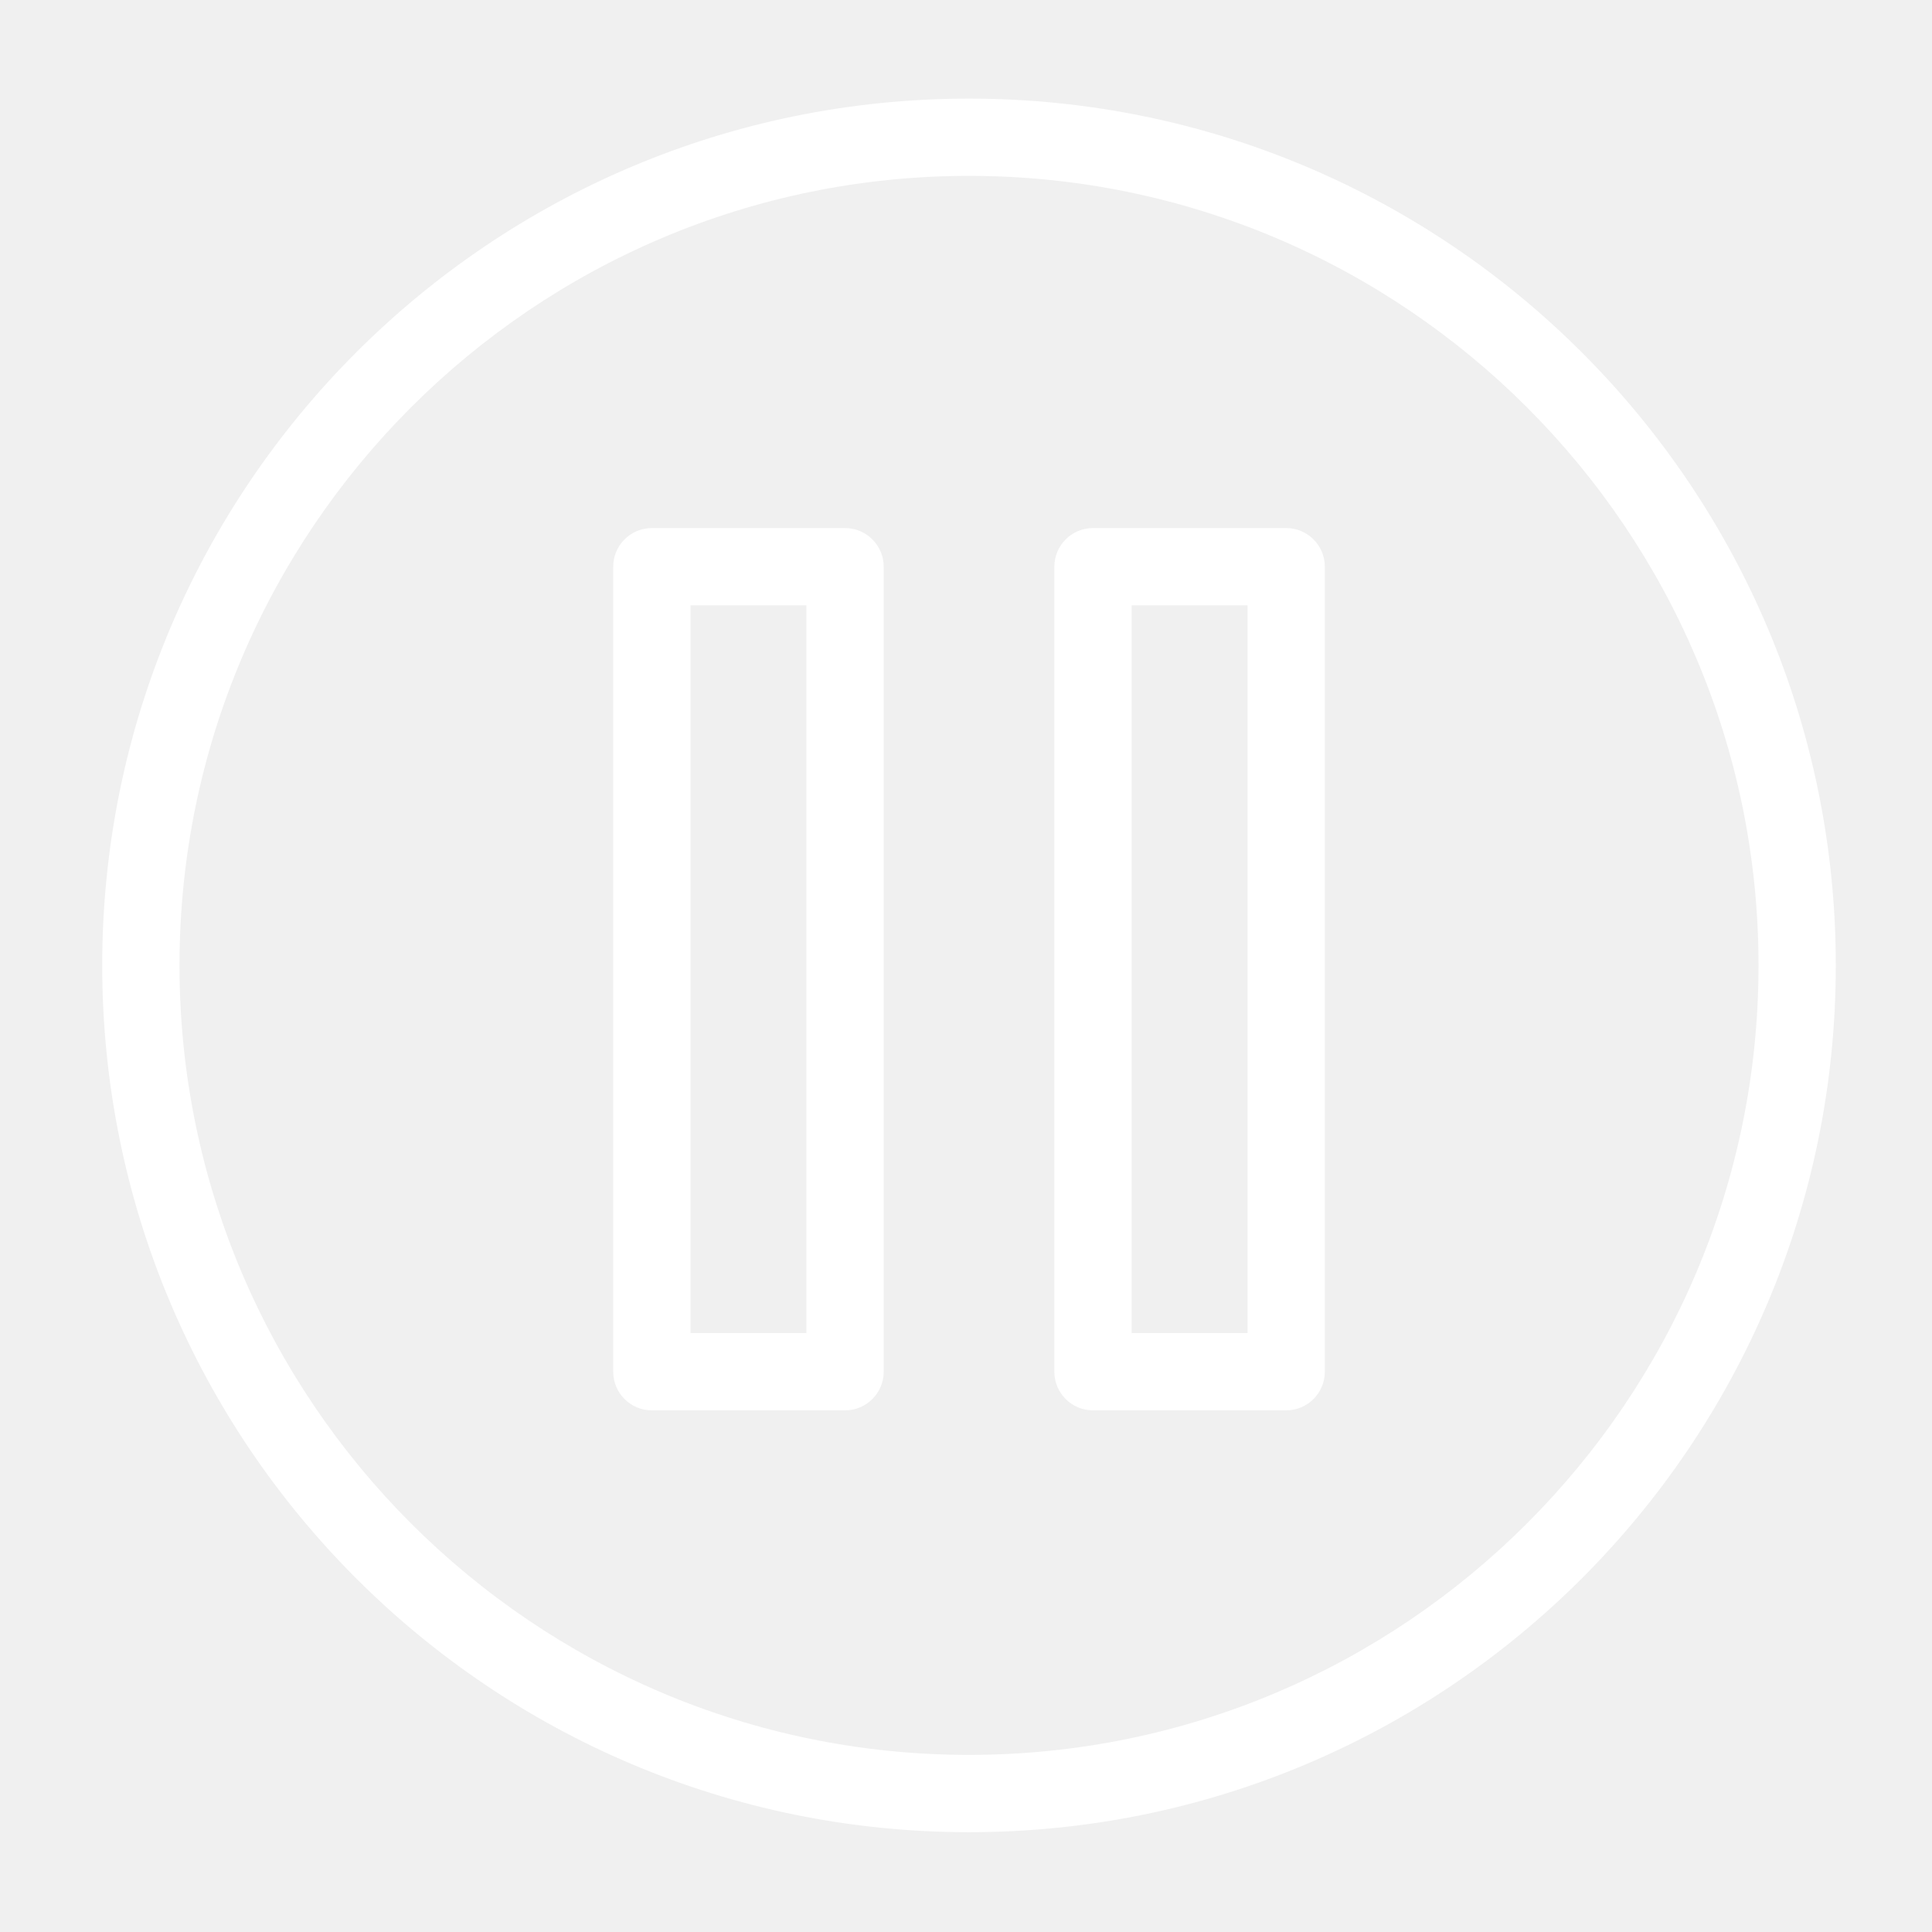
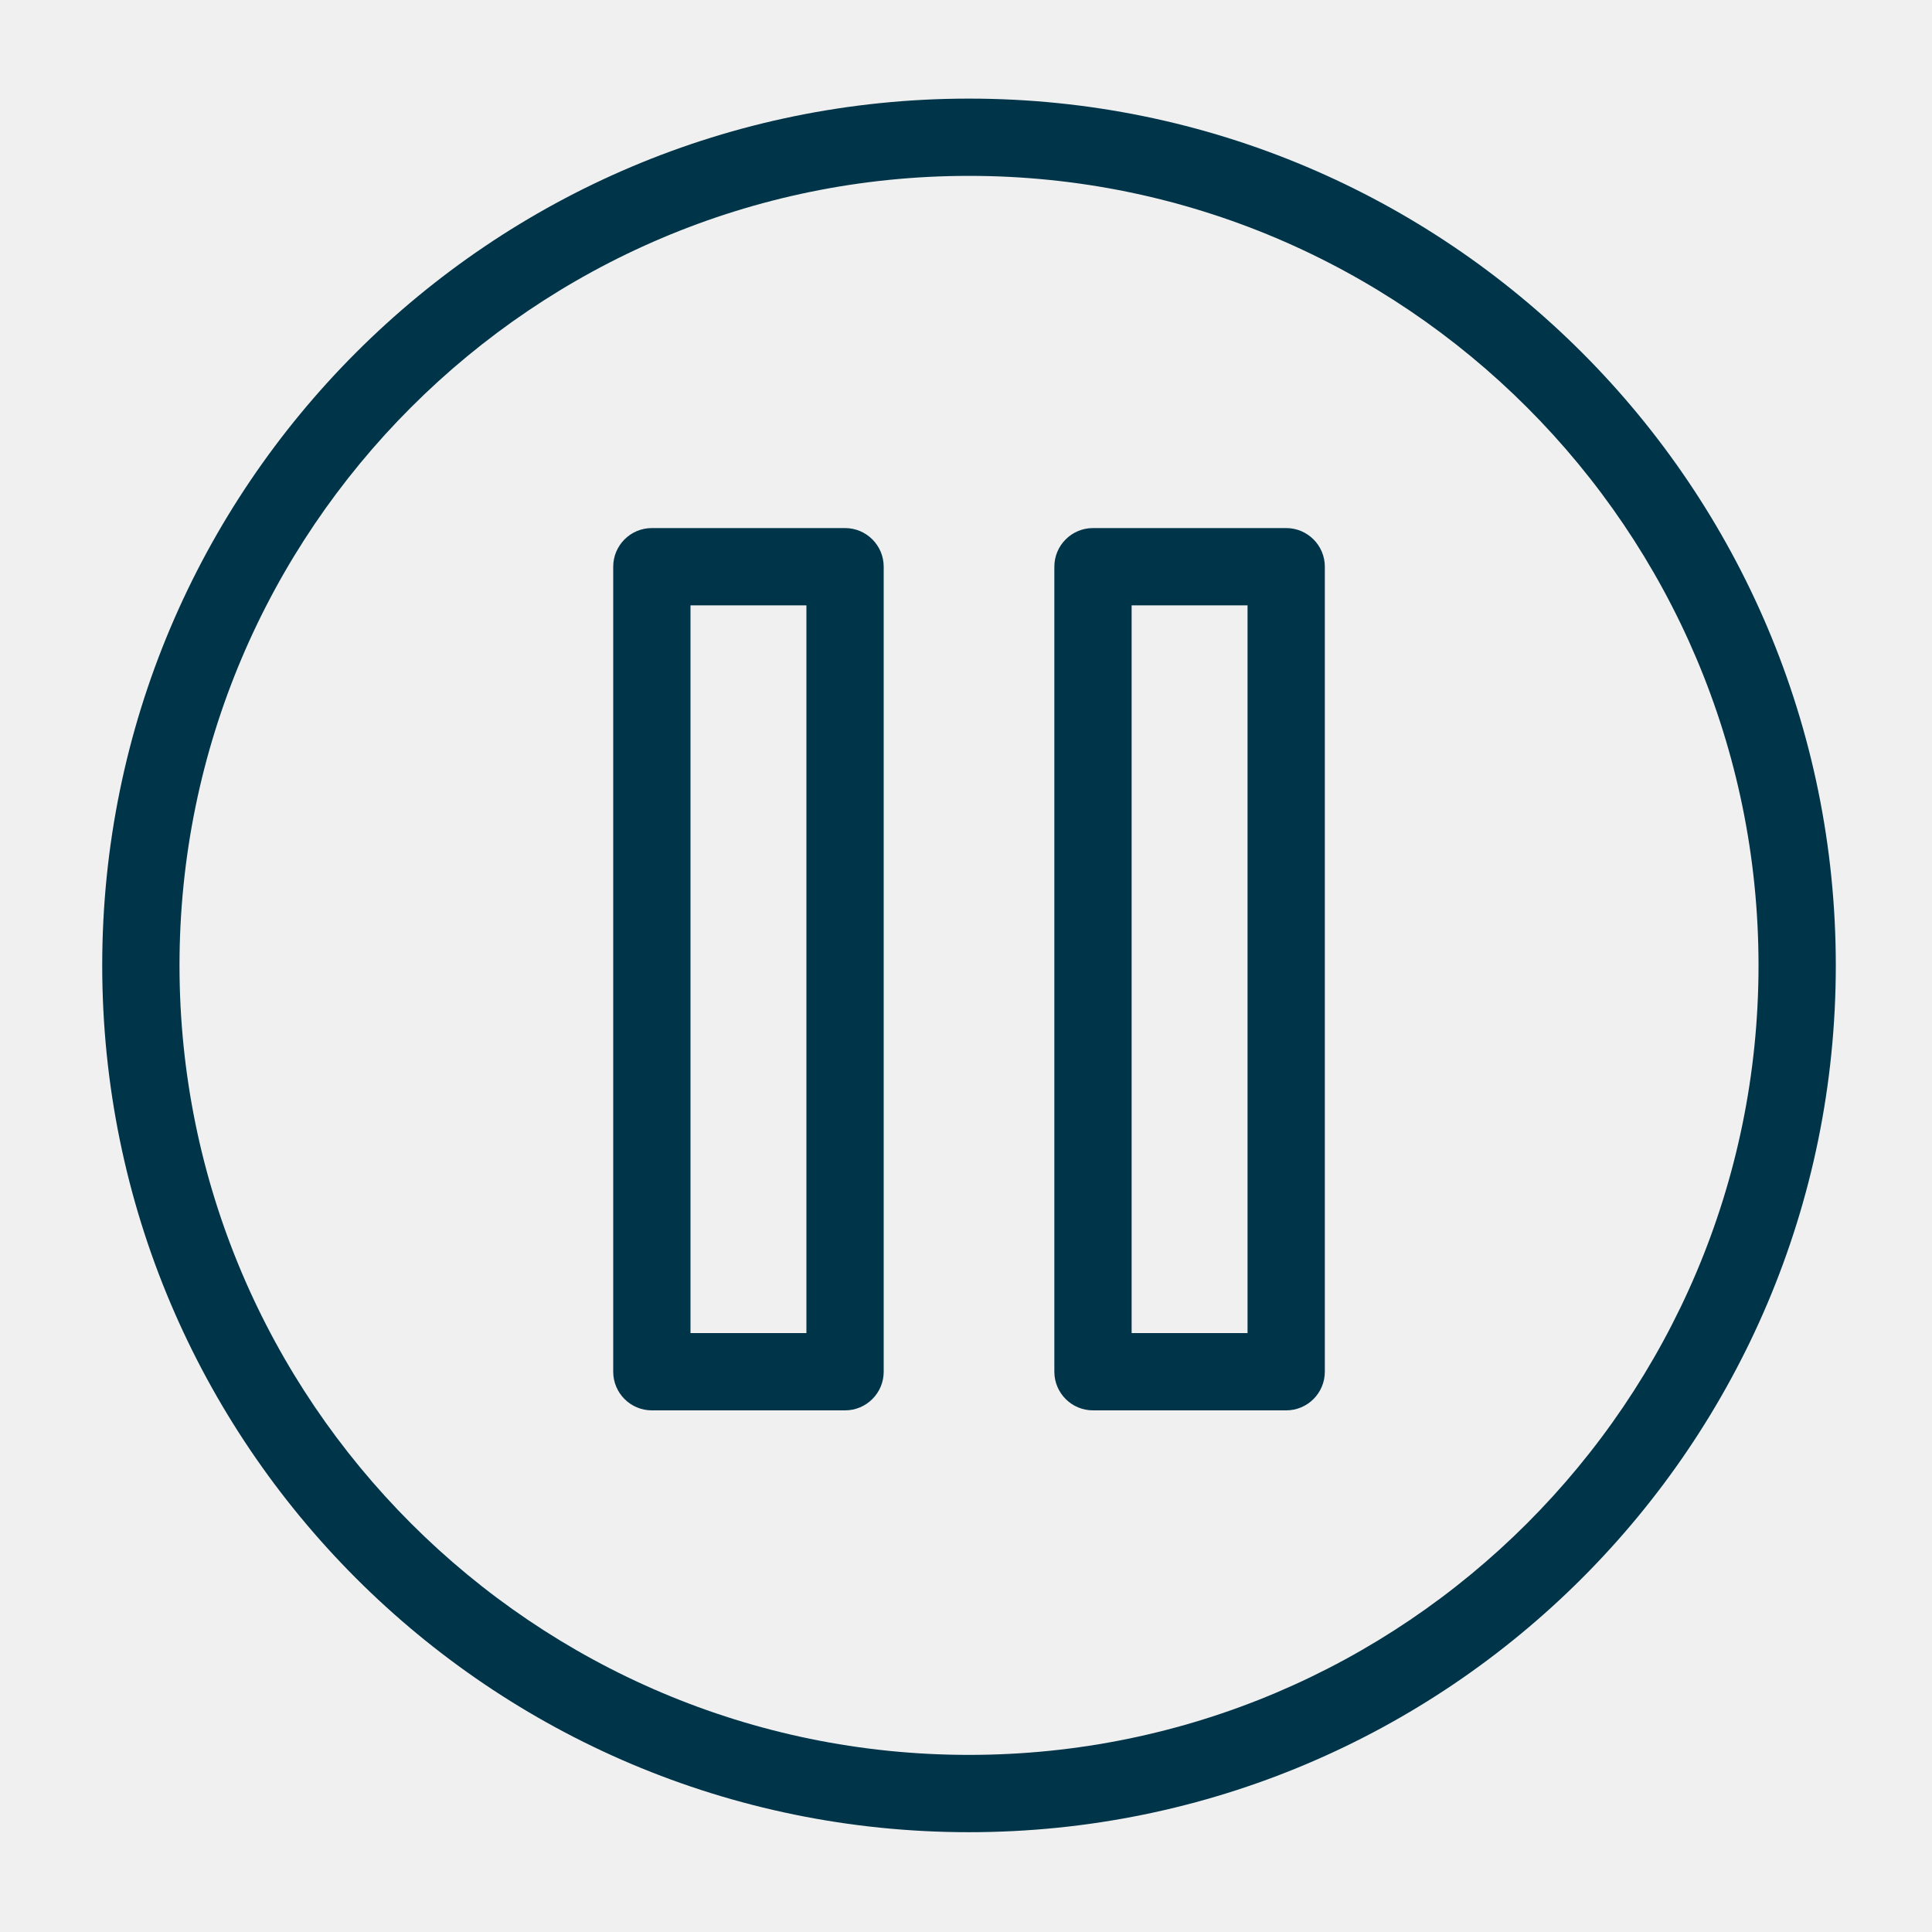
<svg xmlns="http://www.w3.org/2000/svg" version="1.1" x="0px" y="0px" viewBox="0 0 100 100" enable-background="new 0 0 100 100" xml:space="preserve">
  <g>
-     <path d="M43.74,27.333h-10c-1.104,0-2,0.896-2,2V71c0,1.104,0.896,2,2,2h10c1.104,0,2-0.896,2-2V29.333   C45.74,28.229,44.844,27.333,43.74,27.333z M41.74,69h-6V31.333h6V69z M66.573,27.333h-10c-1.104,0-2,0.896-2,2V71   c0,1.104,0.896,2,2,2h10c1.104,0,2-0.896,2-2V29.333C68.573,28.229,67.677,27.333,66.573,27.333z M64.573,69h-6V31.333h6V69z    M50.156,5.104c-24.778,0-44.865,20.087-44.865,44.865s20.087,44.865,44.865,44.865s44.865-20.087,44.865-44.865   S74.934,5.104,50.156,5.104z M50.156,90.833c-22.533,0-40.865-18.332-40.865-40.865c0-22.533,18.332-40.865,40.865-40.865   c22.533,0,40.865,18.332,40.865,40.865C91.021,72.502,72.689,90.833,50.156,90.833z" fill="white" />
+     <path d="M43.74,27.333h-10c-1.104,0-2,0.896-2,2V71c0,1.104,0.896,2,2,2h10c1.104,0,2-0.896,2-2V29.333   C45.74,28.229,44.844,27.333,43.74,27.333z M41.74,69h-6V31.333h6V69z M66.573,27.333h-10c-1.104,0-2,0.896-2,2V71   c0,1.104,0.896,2,2,2h10c1.104,0,2-0.896,2-2V29.333C68.573,28.229,67.677,27.333,66.573,27.333z M64.573,69h-6V31.333h6V69z    M50.156,5.104c-24.778,0-44.865,20.087-44.865,44.865s20.087,44.865,44.865,44.865s44.865-20.087,44.865-44.865   S74.934,5.104,50.156,5.104z M50.156,90.833c-22.533,0-40.865-18.332-40.865-40.865c0-22.533,18.332-40.865,40.865-40.865   c22.533,0,40.865,18.332,40.865,40.865C91.021,72.502,72.689,90.833,50.156,90.833z" fill="#003449" />
  </g>
</svg>
